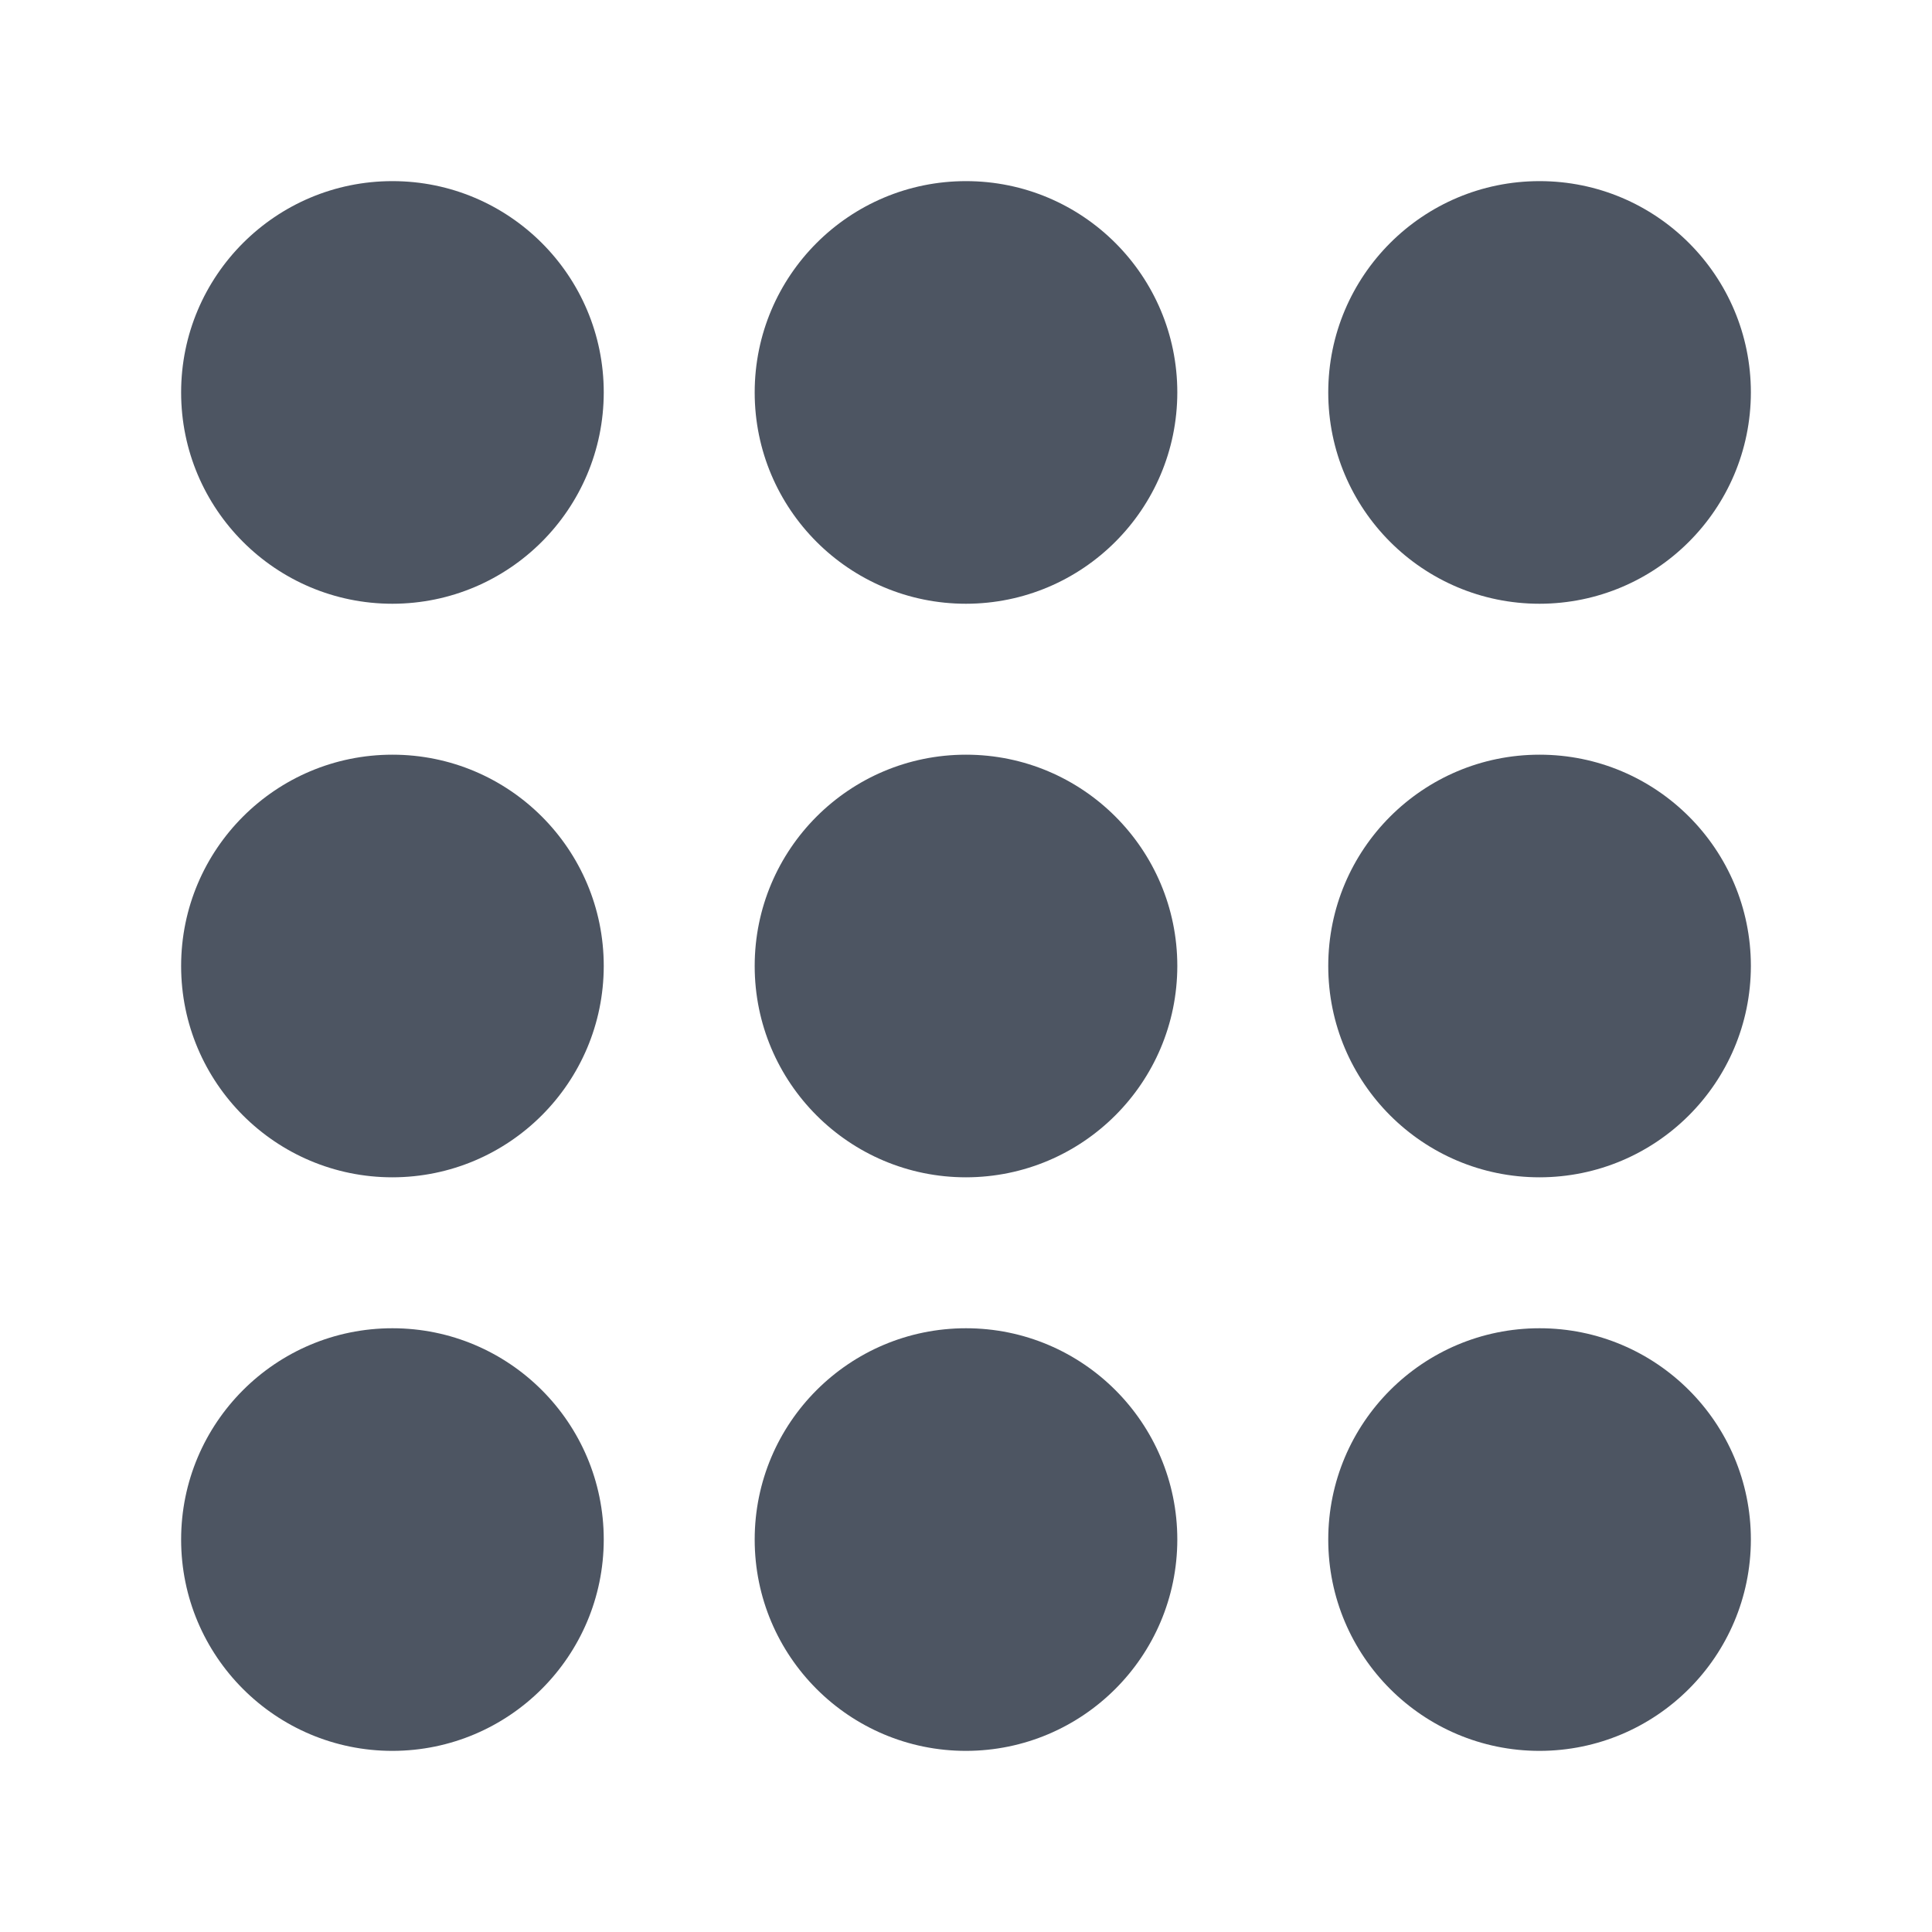
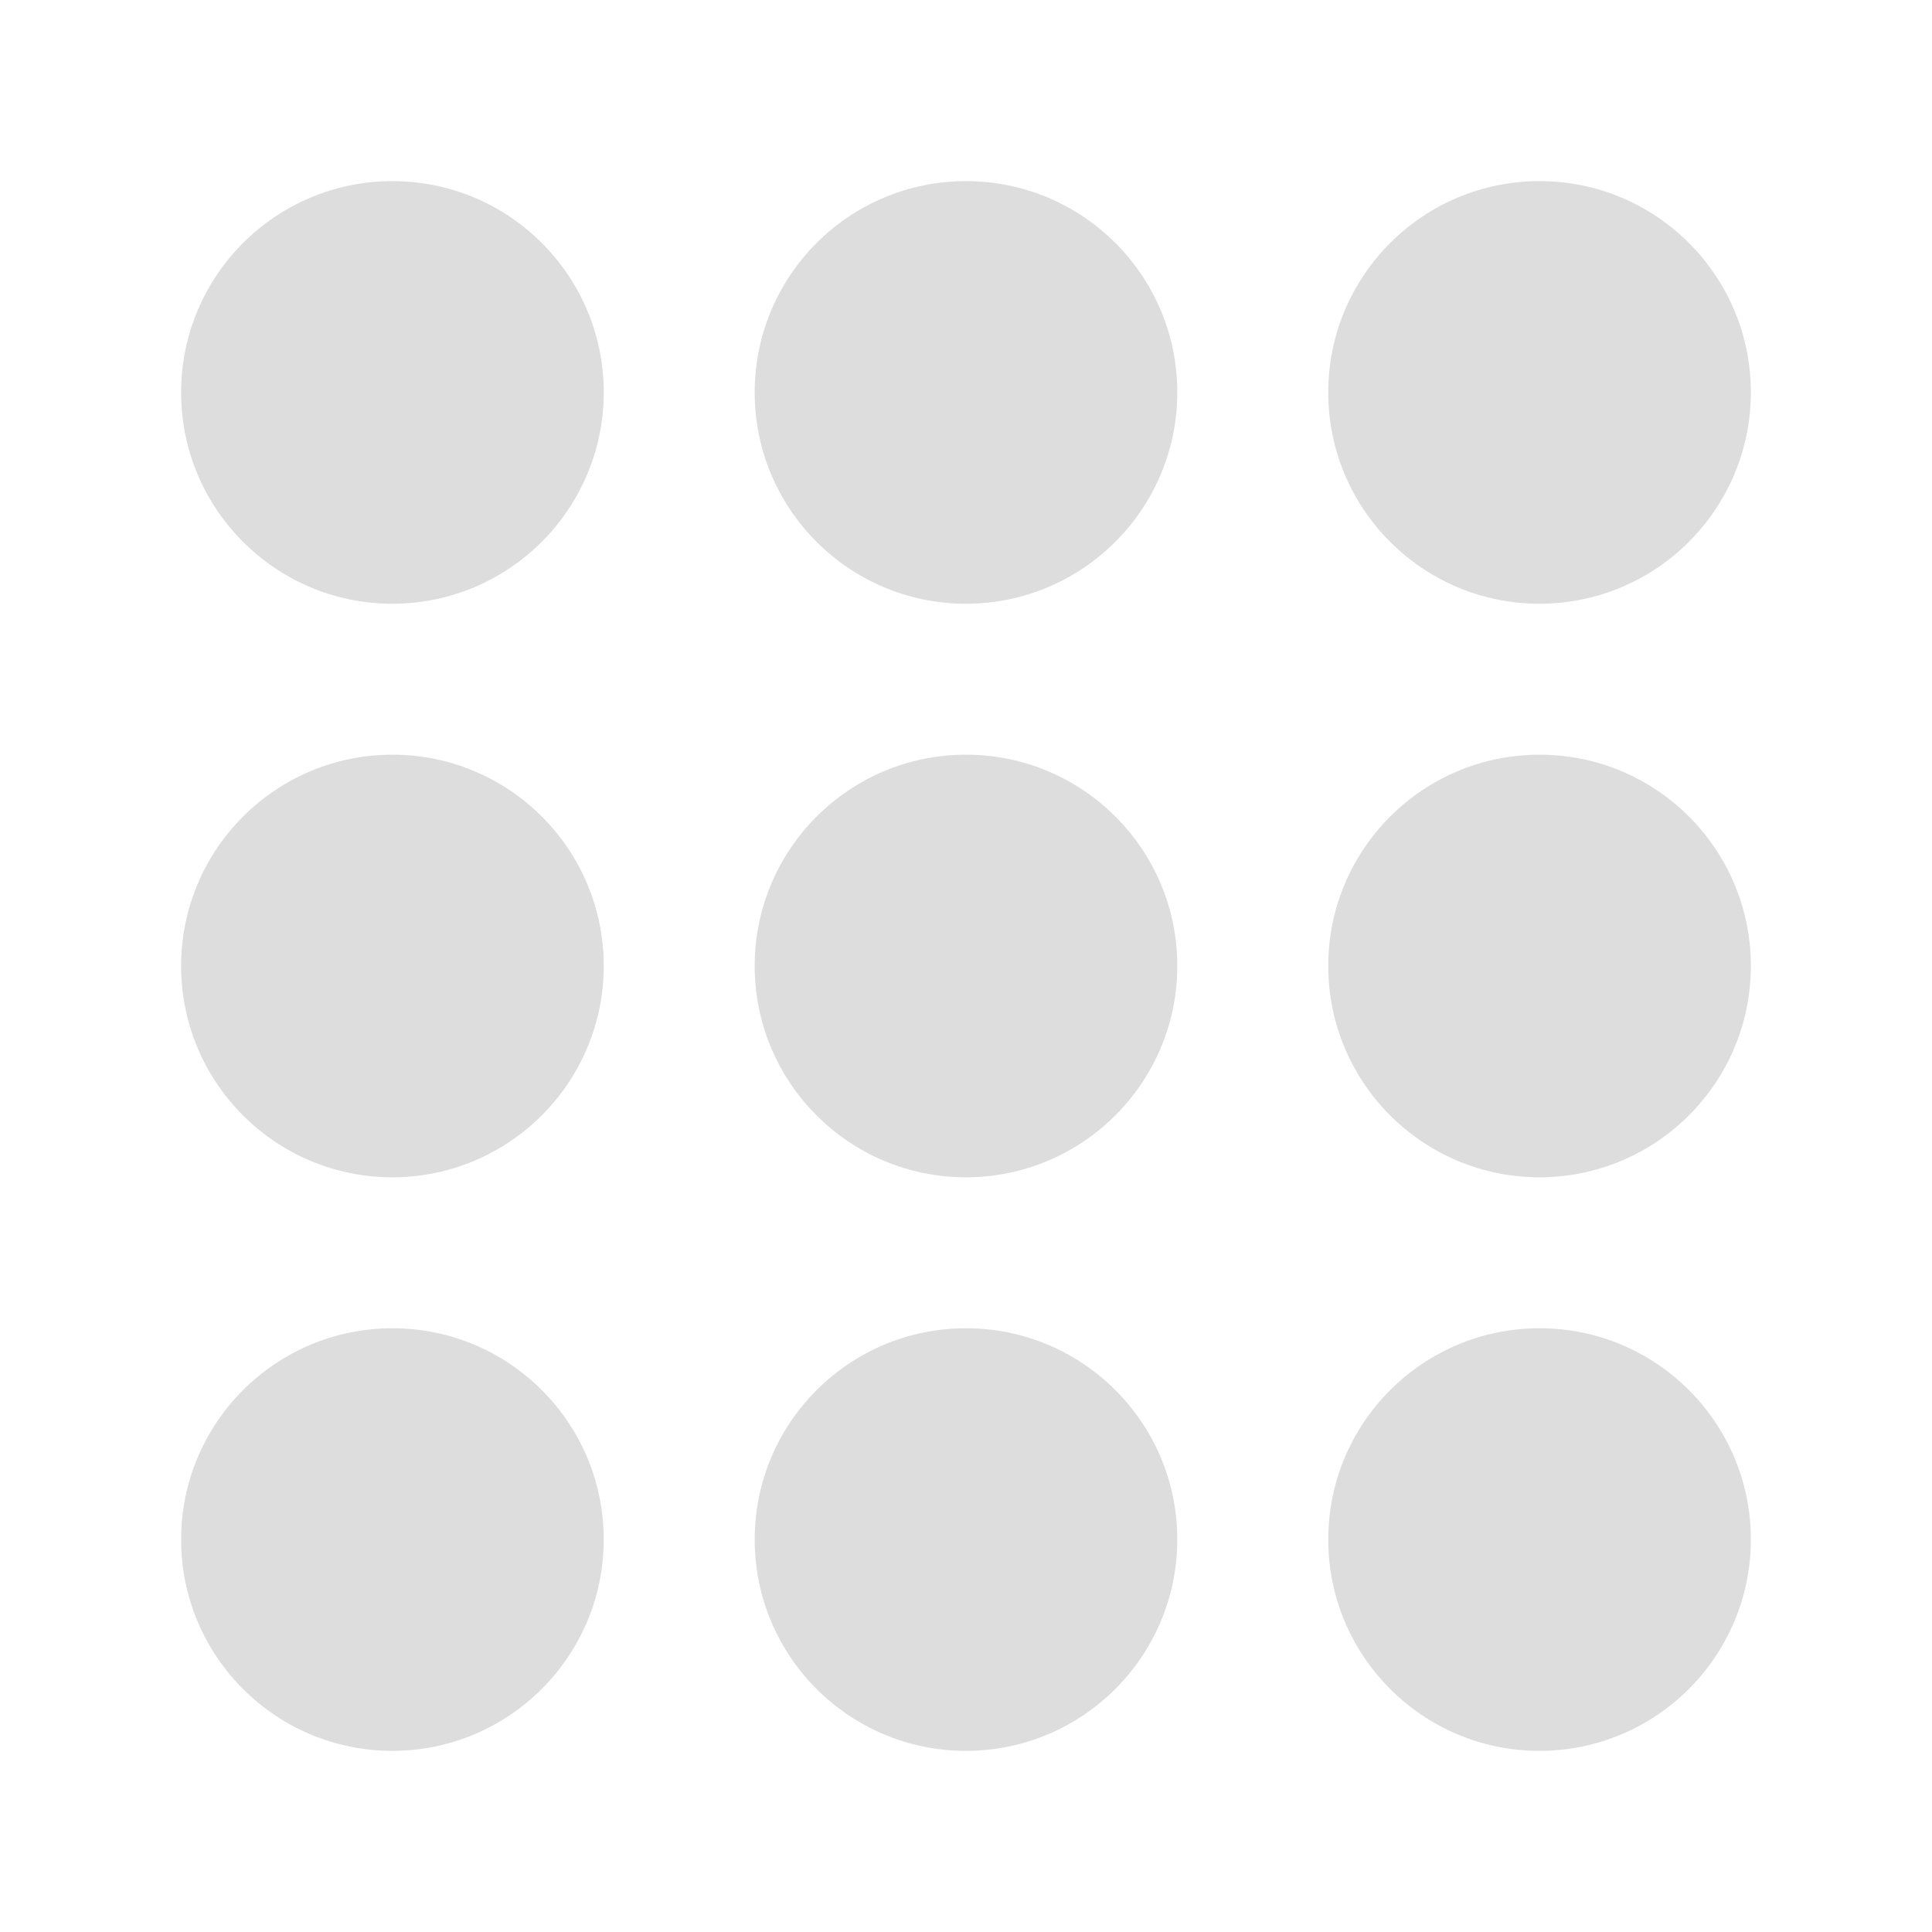
<svg xmlns="http://www.w3.org/2000/svg" viewBox="0 0 512 512" height="48" width="48" focusable="false" role="img" fill="currentColor" class="StyledIconBase-sc-ea9ulj-0 hRnJPC">
-   <path d="M104 160a56 56 0 1 1 56-56 56.06 56.06 0 0 1-56 56zm152 0a56 56 0 1 1 56-56 56.06 56.06 0 0 1-56 56zm152 0a56 56 0 1 1 56-56 56.06 56.06 0 0 1-56 56zM104 312a56 56 0 1 1 56-56 56.06 56.06 0 0 1-56 56zm152 0a56 56 0 1 1 56-56 56.06 56.06 0 0 1-56 56zm152 0a56 56 0 1 1 56-56 56.06 56.06 0 0 1-56 56zM104 464a56 56 0 1 1 56-56 56.06 56.06 0 0 1-56 56zm152 0a56 56 0 1 1 56-56 56.06 56.06 0 0 1-56 56zm152 0a56 56 0 1 1 56-56 56.06 56.06 0 0 1-56 56z" fill="#4D5562" />
+   <path d="M104 160a56 56 0 1 1 56-56 56.06 56.06 0 0 1-56 56zm152 0a56 56 0 1 1 56-56 56.06 56.06 0 0 1-56 56zm152 0a56 56 0 1 1 56-56 56.06 56.06 0 0 1-56 56zM104 312a56 56 0 1 1 56-56 56.06 56.06 0 0 1-56 56zm152 0a56 56 0 1 1 56-56 56.06 56.06 0 0 1-56 56zm152 0a56 56 0 1 1 56-56 56.06 56.06 0 0 1-56 56zM104 464a56 56 0 1 1 56-56 56.06 56.06 0 0 1-56 56zm152 0a56 56 0 1 1 56-56 56.06 56.06 0 0 1-56 56zm152 0a56 56 0 1 1 56-56 56.06 56.06 0 0 1-56 56z" fill="#DDDDDD" />
</svg>
